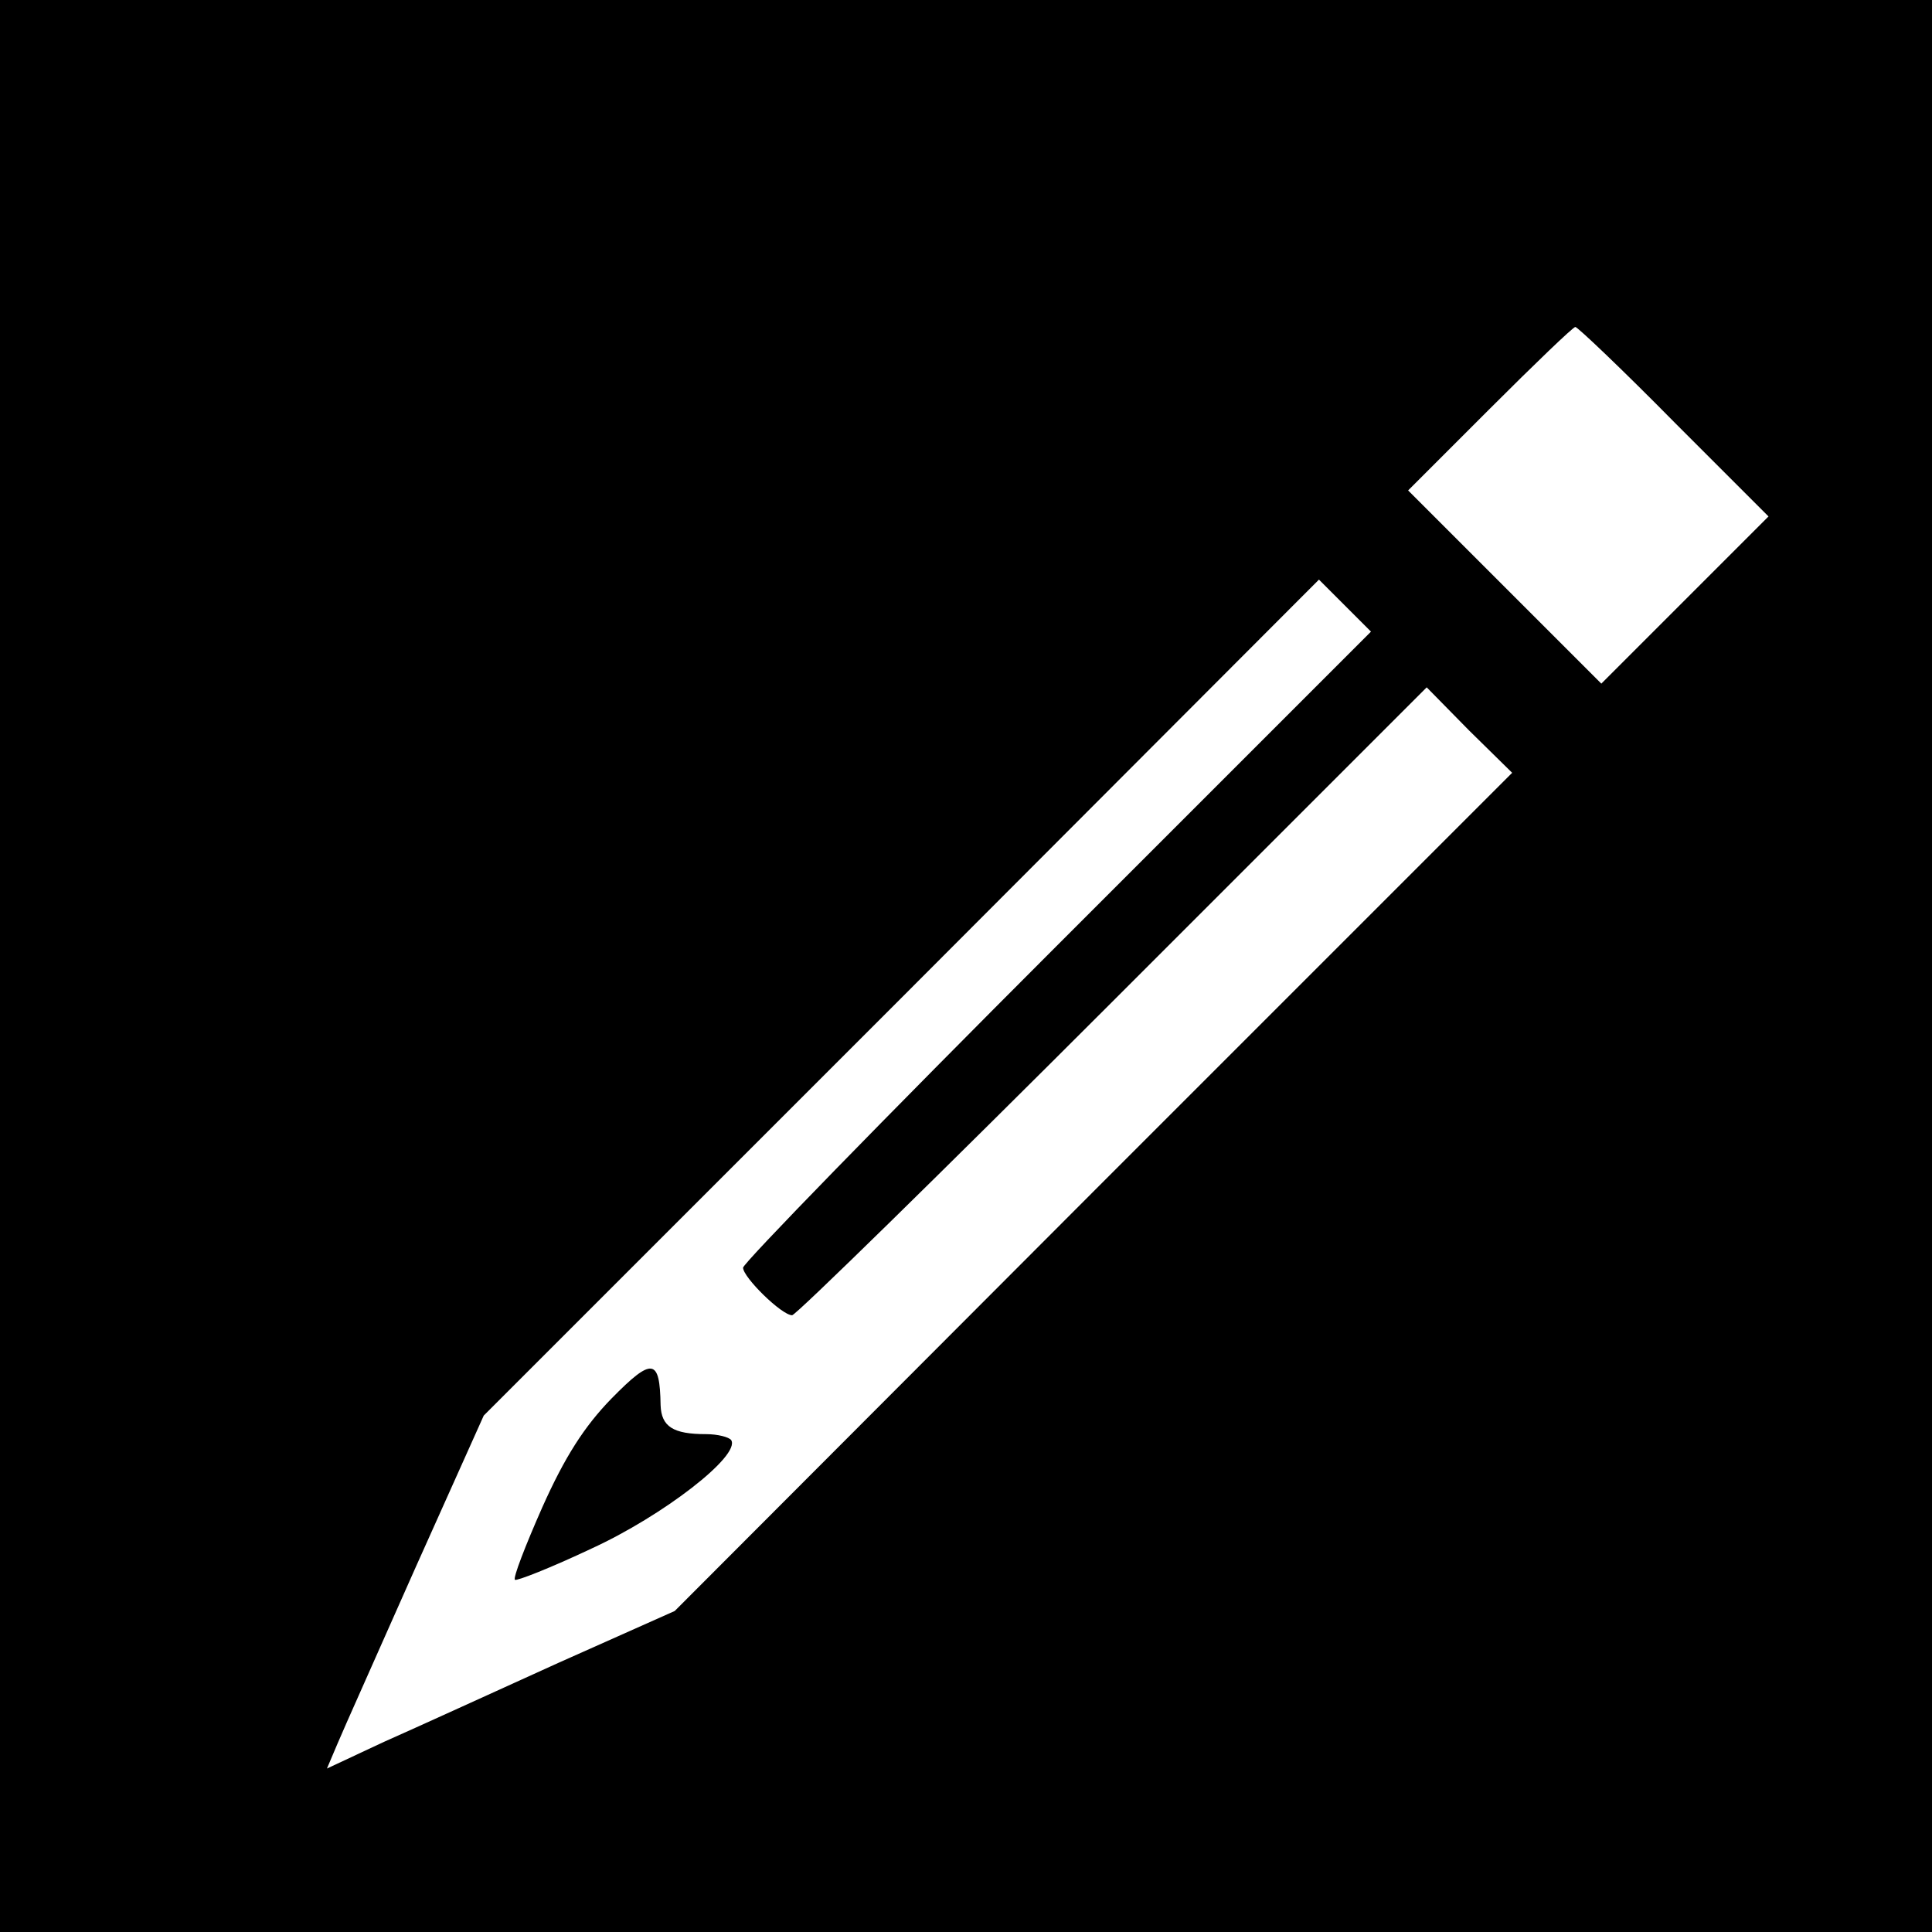
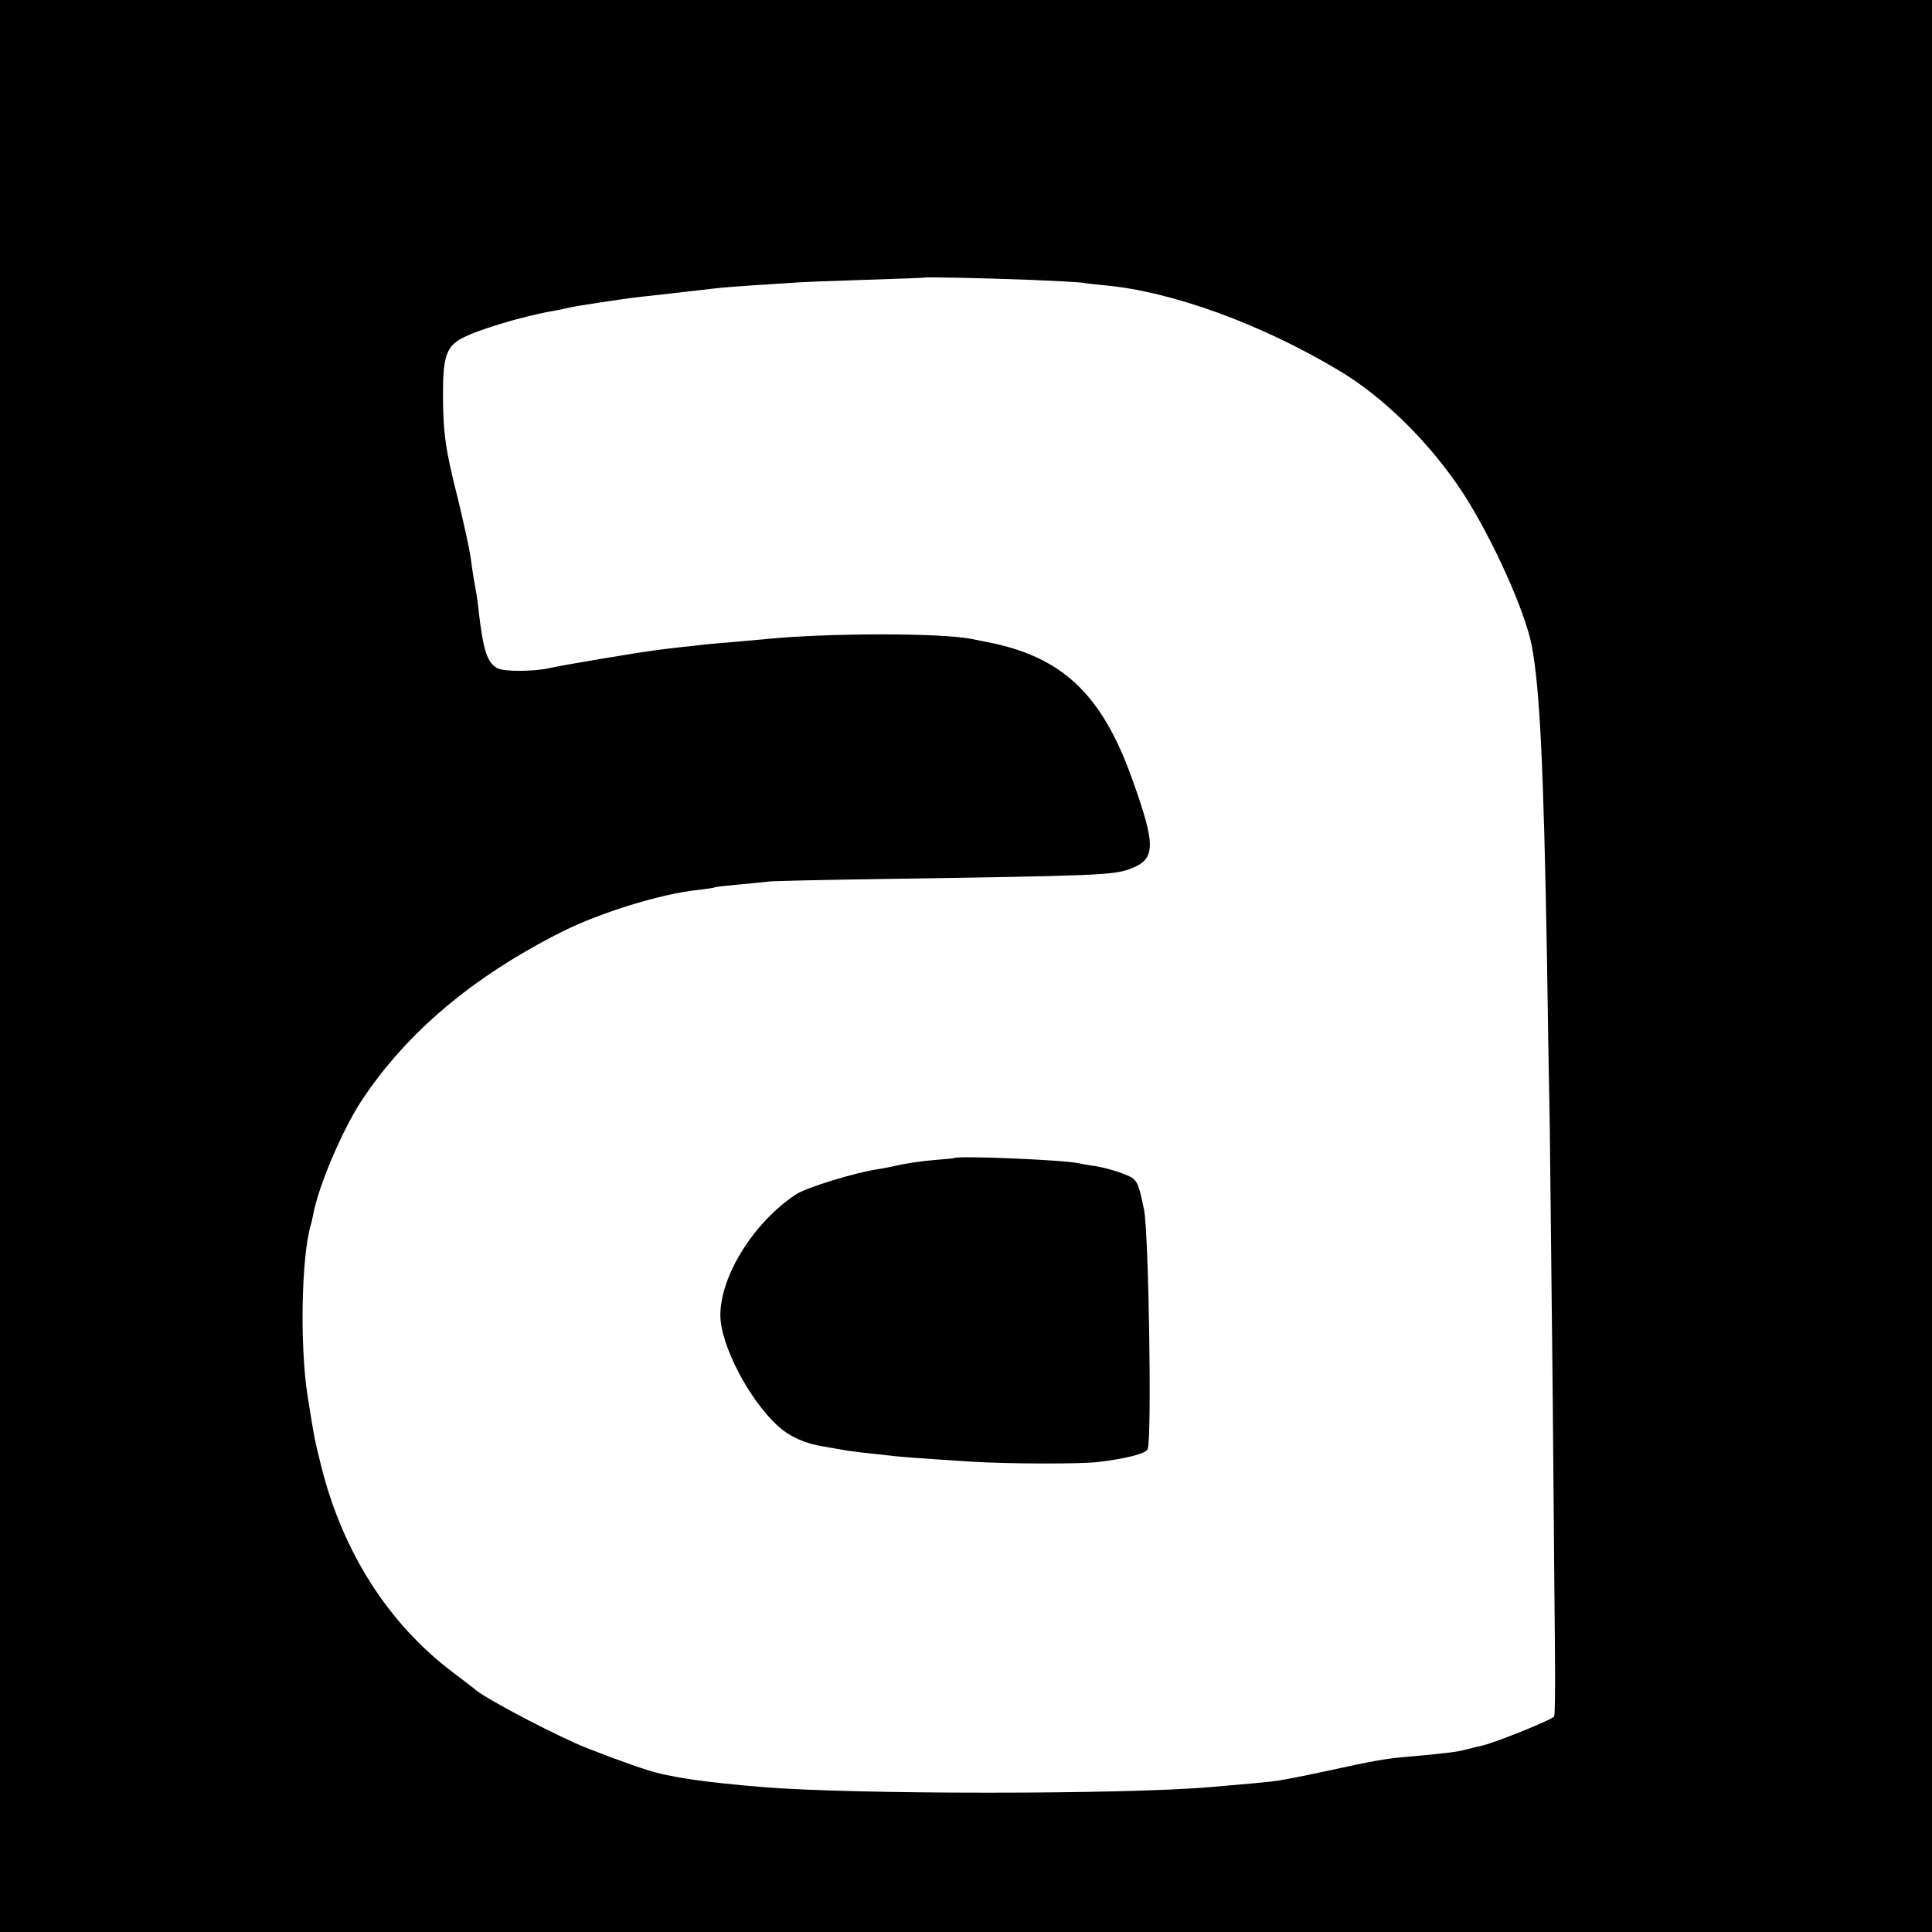
- <svg xmlns="http://www.w3.org/2000/svg" version="1.0" width="260pt" height="260pt" viewBox="0 0 260 260" preserveAspectRatio="xMidYMid meet">
-   <g transform="translate(0,260) scale(0.1,-0.1)" fill="#000000" stroke="none">
-     <path d="M0 1300 l0 -1300 1300 0 1300 0 0 1300 0 1300 -1300 0 -1300 0 0 -1300z m2253 732 l127 -127 -113 -113 -112 -112 -130 130 -130 130 110 110 c60 60 112 110 115 110 3 0 63 -57 133 -128z m-831 -705 c-232 -232 -422 -427 -422 -433 0 -13 52 -64 66 -64 5 0 199 190 431 422 l423 423 57 -58 58 -57 -564 -564 -563 -564 -157 -70 c-86 -39 -191 -87 -234 -106 l-77 -36 14 33 c7 17 55 124 105 237 l92 205 562 562 562 563 35 -35 35 -35 -423 -423z" />
-     <path d="M823 718 c-37 -38 -63 -79 -93 -146 -23 -52 -40 -96 -37 -98 2 -2 48 16 103 42 96 44 201 125 188 146 -3 4 -18 8 -34 8 -44 0 -60 10 -61 39 -1 63 -11 65 -66 9z" />
+ <svg xmlns="http://www.w3.org/2000/svg" version="1.0" width="700pt" height="700pt" viewBox="0 0 700 700" preserveAspectRatio="xMidYMid meet">
+   <g transform="translate(0,700) scale(0.1,-0.1)" fill="#000000" stroke="none">
+     <path d="M0 3500 l0 -3500 3500 0 3500 0 0 3500 0 3500 -3500 0 -3500 0 0 -3500z m3735 2486 c88 -4 171 -8 185 -10 14 -3 52 -7 85 -10 239 -22 561 -138 844 -307 164 -97 335 -266 454 -449 106 -165 223 -425 247 -550 29 -154 43 -439 55 -1135 2 -165 7 -433 10 -595 2 -162 7 -614 11 -1005 3 -390 7 -806 8 -923 1 -117 0 -216 -3 -221 -9 -13 -221 -98 -266 -107 -5 -1 -28 -6 -50 -12 -36 -10 -79 -15 -215 -27 -76 -6 -131 -16 -285 -50 -113 -24 -168 -35 -210 -40 -47 -5 -69 -7 -220 -20 -313 -27 -1293 -27 -1620 0 -210 17 -340 36 -420 62 -59 18 -217 77 -260 97 -136 61 -340 171 -365 196 -3 3 -40 31 -82 63 -230 174 -395 432 -473 740 -25 99 -27 111 -51 262 -28 182 -22 501 12 617 3 9 7 27 9 39 20 105 104 301 173 408 163 248 404 452 728 615 140 70 357 137 489 151 33 4 62 8 65 10 3 2 41 6 85 10 44 4 94 9 110 11 17 2 194 6 395 9 803 12 852 14 915 37 93 35 94 82 8 323 -111 312 -256 448 -533 500 -14 3 -36 7 -50 10 -108 22 -516 22 -740 0 -19 -2 -69 -6 -110 -10 -41 -3 -93 -8 -115 -10 -22 -3 -62 -7 -90 -10 -27 -3 -68 -8 -90 -11 -63 -8 -332 -53 -381 -64 -62 -14 -167 -14 -192 -1 -36 19 -51 64 -67 201 -3 30 -8 66 -11 80 -2 14 -6 34 -8 46 -2 12 -7 45 -11 75 -4 30 -25 125 -46 212 -46 181 -54 240 -54 387 0 121 13 161 59 189 52 32 229 86 349 106 17 3 39 8 47 10 18 5 194 32 265 40 28 3 68 7 90 10 42 5 100 11 175 20 25 3 86 8 135 11 50 3 113 7 140 9 28 3 147 7 265 11 118 4 216 7 217 8 3 3 198 -1 388 -8z" />
+     <path d="M3457 2804 c-1 -1 -33 -4 -72 -7 -38 -3 -91 -11 -118 -16 -26 -6 -64 -14 -85 -17 -83 -12 -262 -67 -299 -92 -153 -102 -273 -295 -273 -437 0 -107 103 -306 210 -403 41 -37 98 -63 164 -73 33 -6 72 -12 86 -15 14 -2 46 -6 73 -9 26 -3 71 -8 100 -11 53 -5 78 -7 277 -20 135 -8 395 -9 460 -1 99 12 171 30 178 46 16 32 4 787 -13 869 -23 108 -24 110 -80 131 -28 11 -72 22 -96 26 -24 3 -51 8 -59 10 -46 12 -442 29 -453 19z" />
  </g>
</svg>
